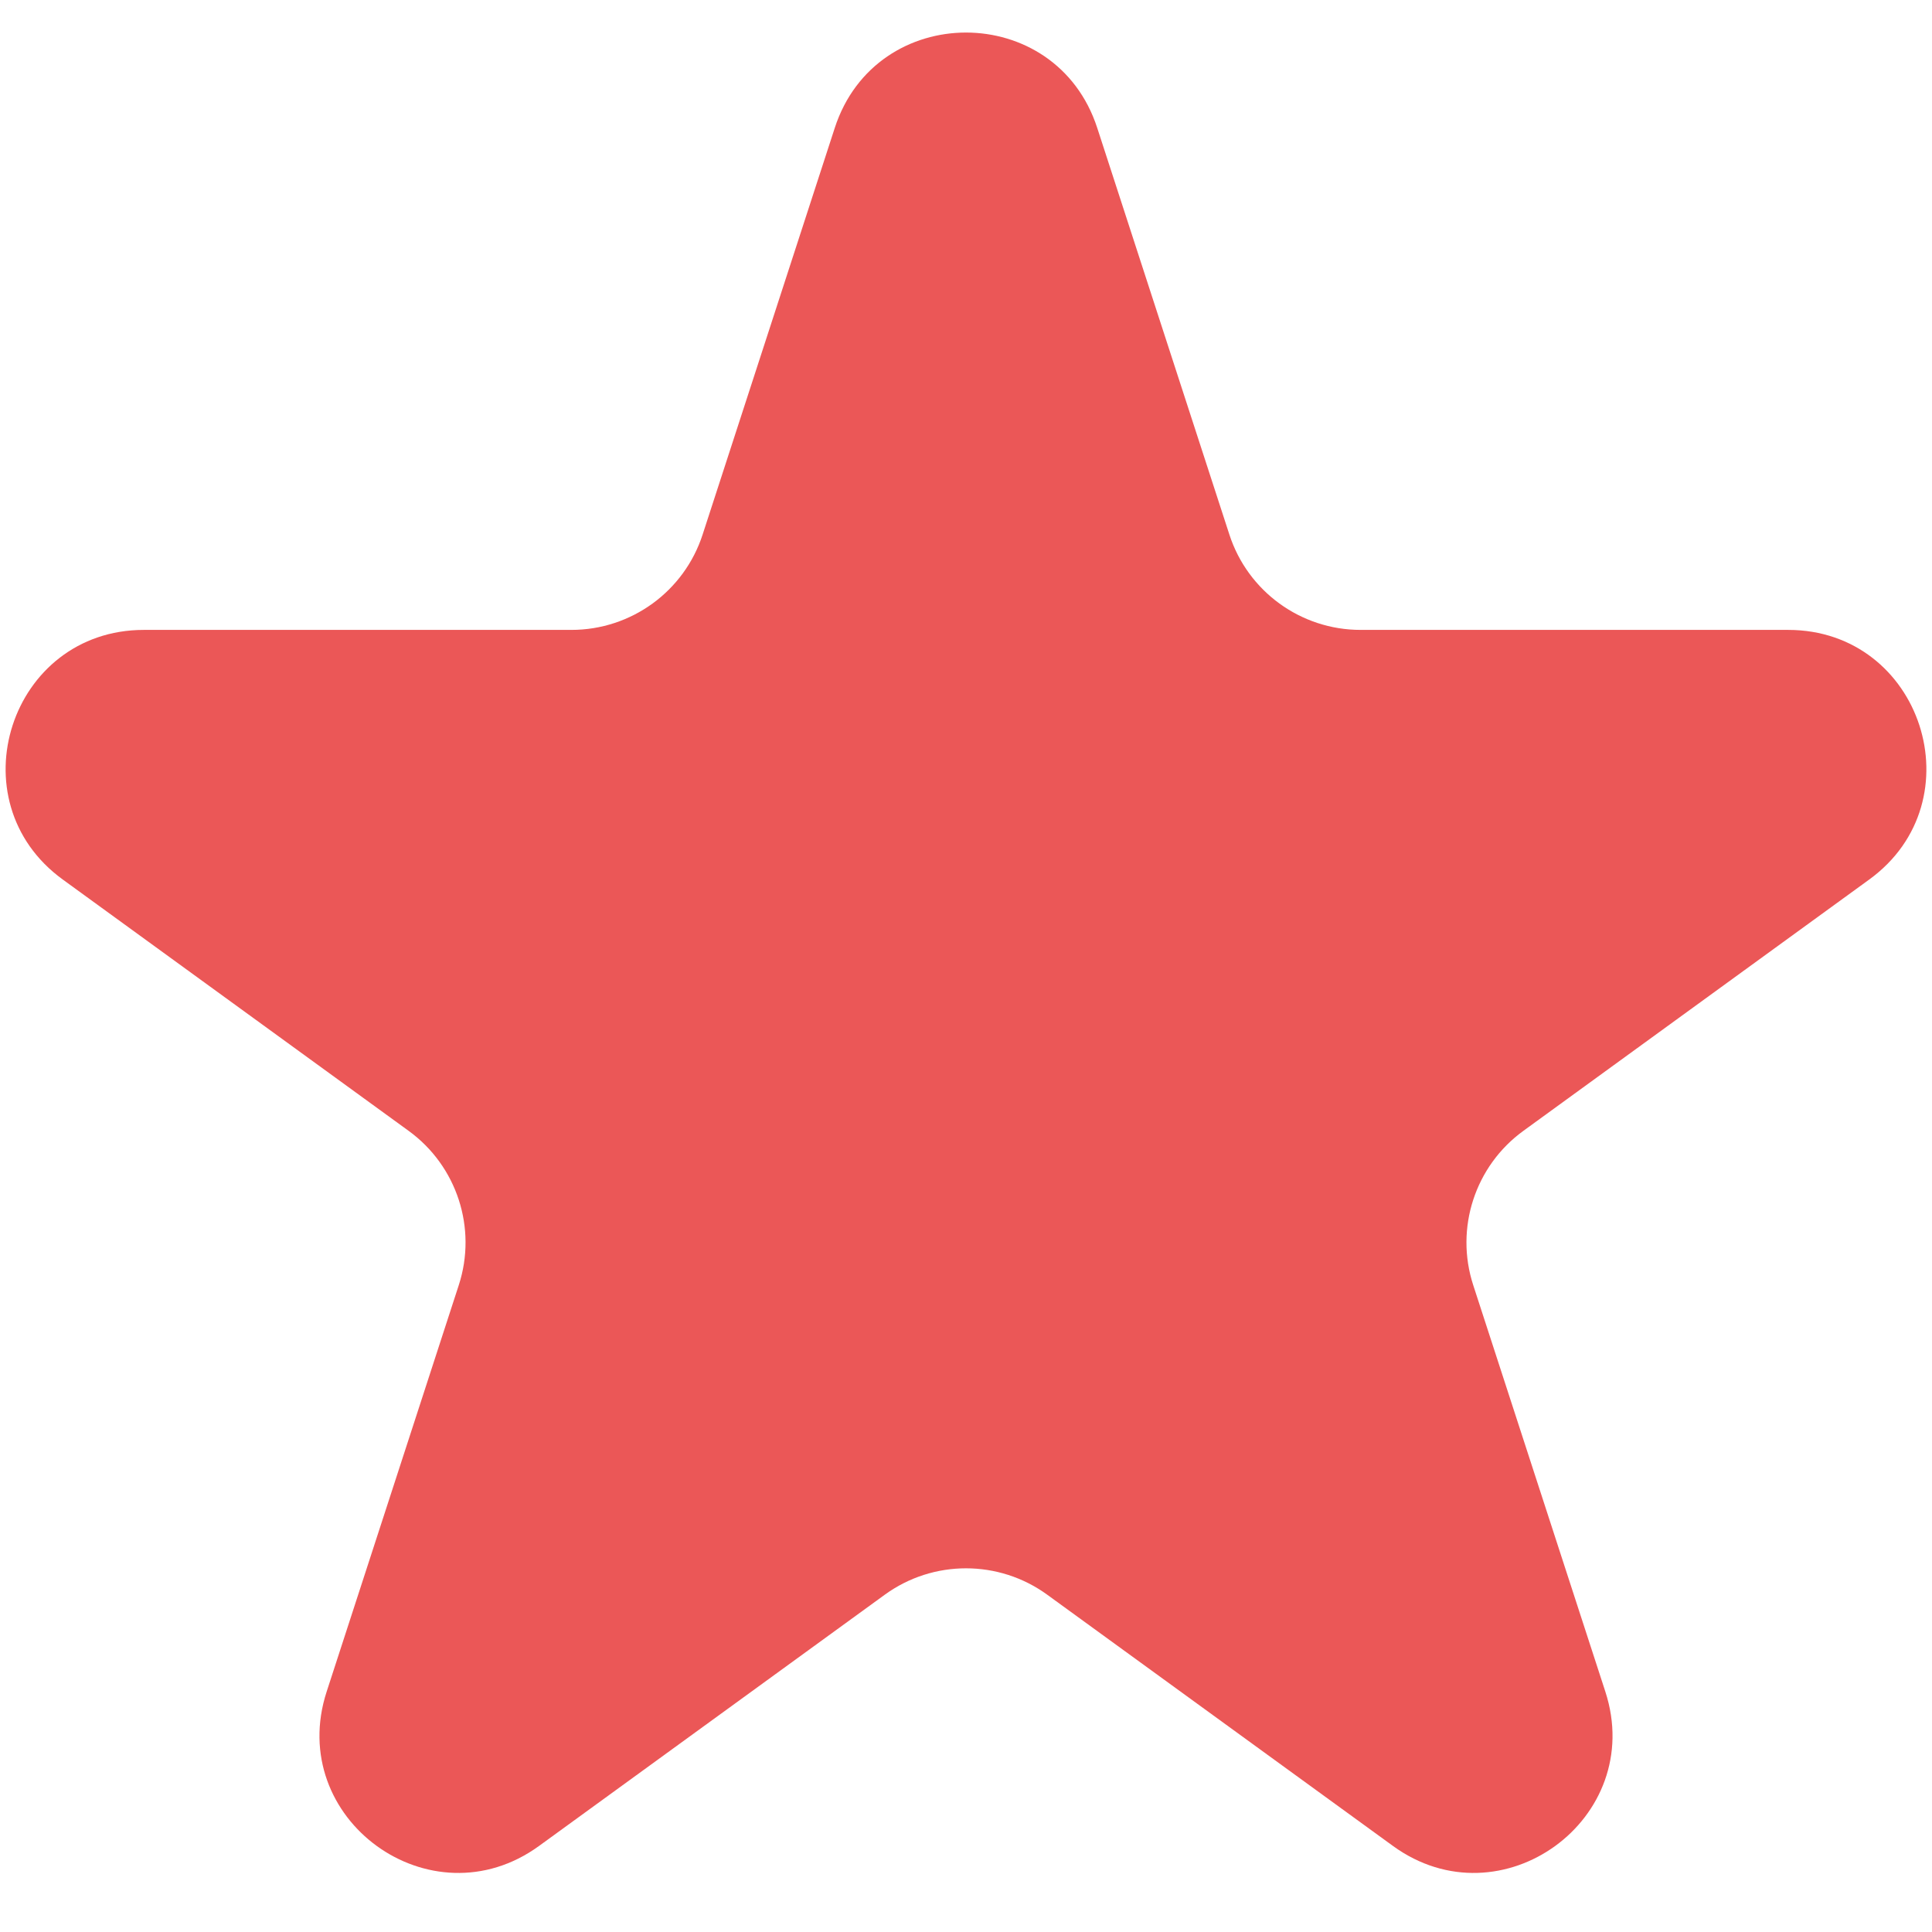
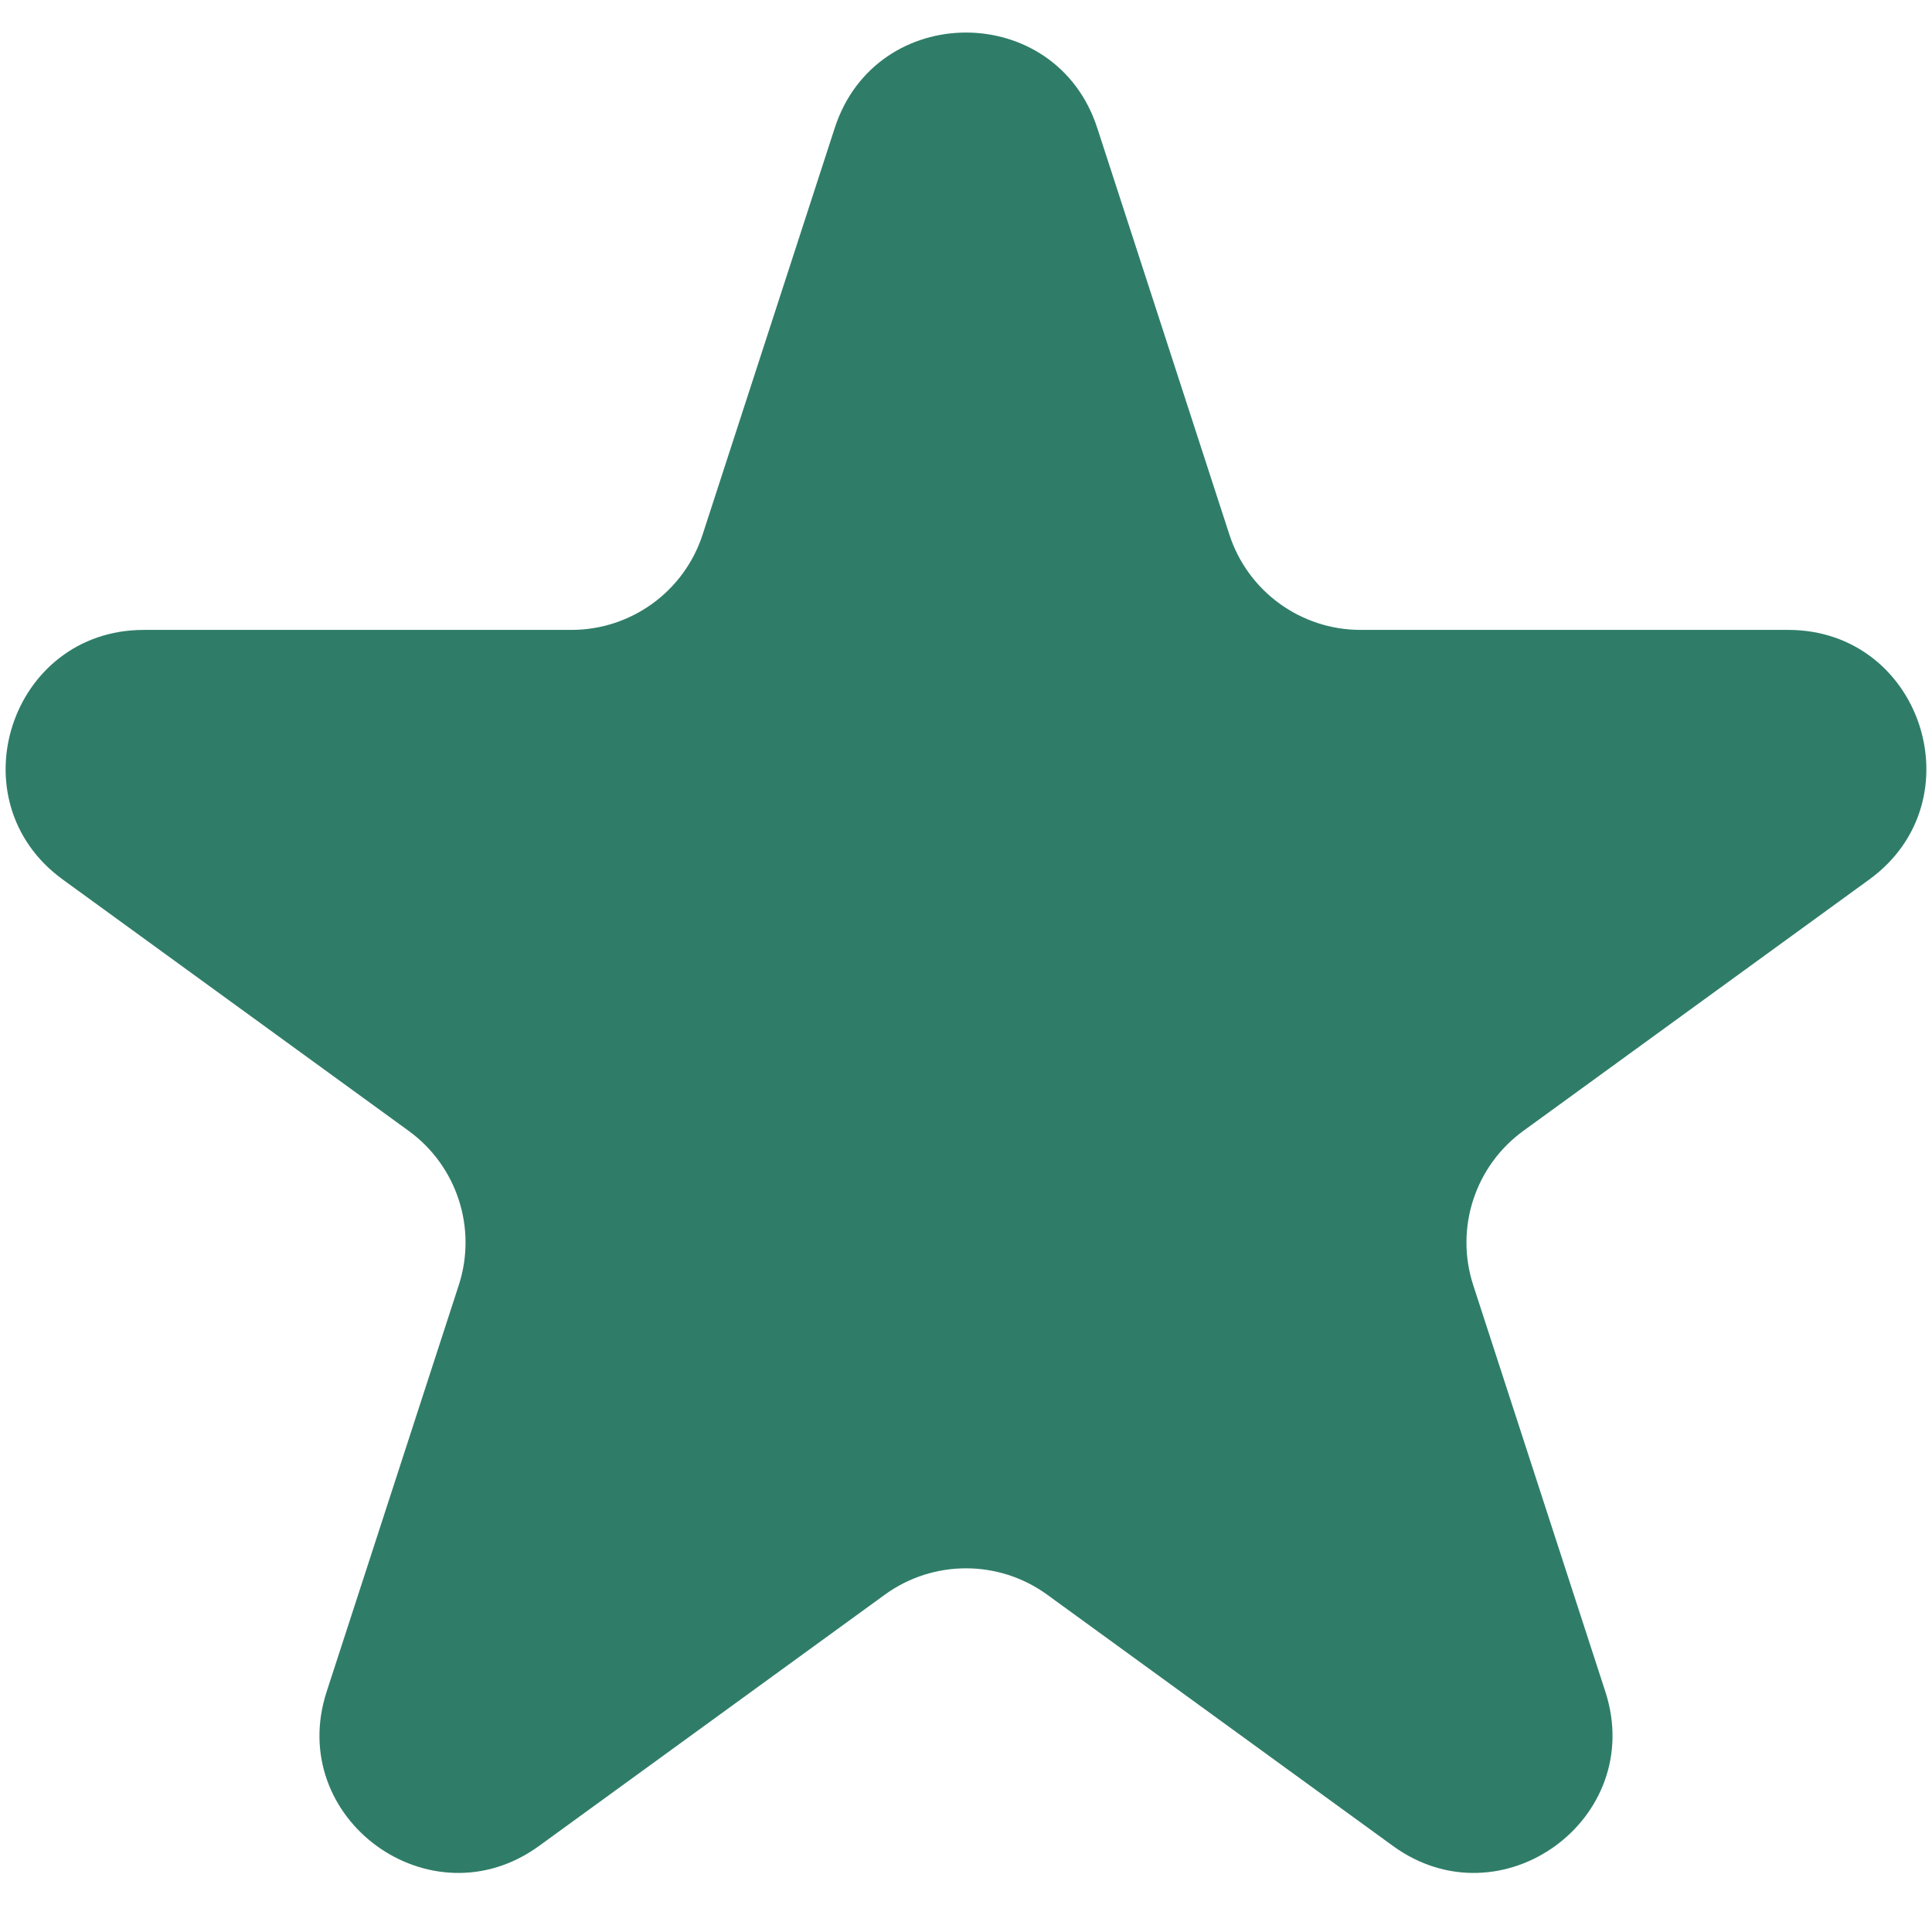
<svg xmlns="http://www.w3.org/2000/svg" width="28" height="28" viewBox="0 0 28 28" fill="none">
-   <path d="M12.098 1.854C12.697 0.011 15.303 0.011 15.902 1.854L17.817 7.747C18.084 8.571 18.852 9.129 19.719 9.129H25.915C27.852 9.129 28.658 11.608 27.09 12.747L22.078 16.389C21.377 16.898 21.083 17.801 21.351 18.625L23.266 24.517C23.864 26.36 21.756 27.892 20.188 26.753L15.176 23.111C14.475 22.602 13.525 22.602 12.824 23.111L7.812 26.753C6.244 27.892 4.135 26.36 4.734 24.517L6.649 18.625C6.917 17.801 6.623 16.898 5.922 16.389L0.91 12.747C-0.658 11.608 0.148 9.129 2.085 9.129H8.281C9.148 9.129 9.916 8.571 10.183 7.747L12.098 1.854Z" fill="#EB5757" />
+   <path d="M12.098 1.854C12.697 0.011 15.303 0.011 15.902 1.854L17.817 7.747C18.084 8.571 18.852 9.129 19.719 9.129H25.915C27.852 9.129 28.658 11.608 27.09 12.747L22.078 16.389C21.377 16.898 21.083 17.801 21.351 18.625L23.266 24.517C23.864 26.36 21.756 27.892 20.188 26.753L15.176 23.111C14.475 22.602 13.525 22.602 12.824 23.111L7.812 26.753C6.244 27.892 4.135 26.36 4.734 24.517L6.649 18.625C6.917 17.801 6.623 16.898 5.922 16.389L0.91 12.747C-0.658 11.608 0.148 9.129 2.085 9.129H8.281C9.148 9.129 9.916 8.571 10.183 7.747L12.098 1.854Z" fill="#2f7d68" />
</svg>
